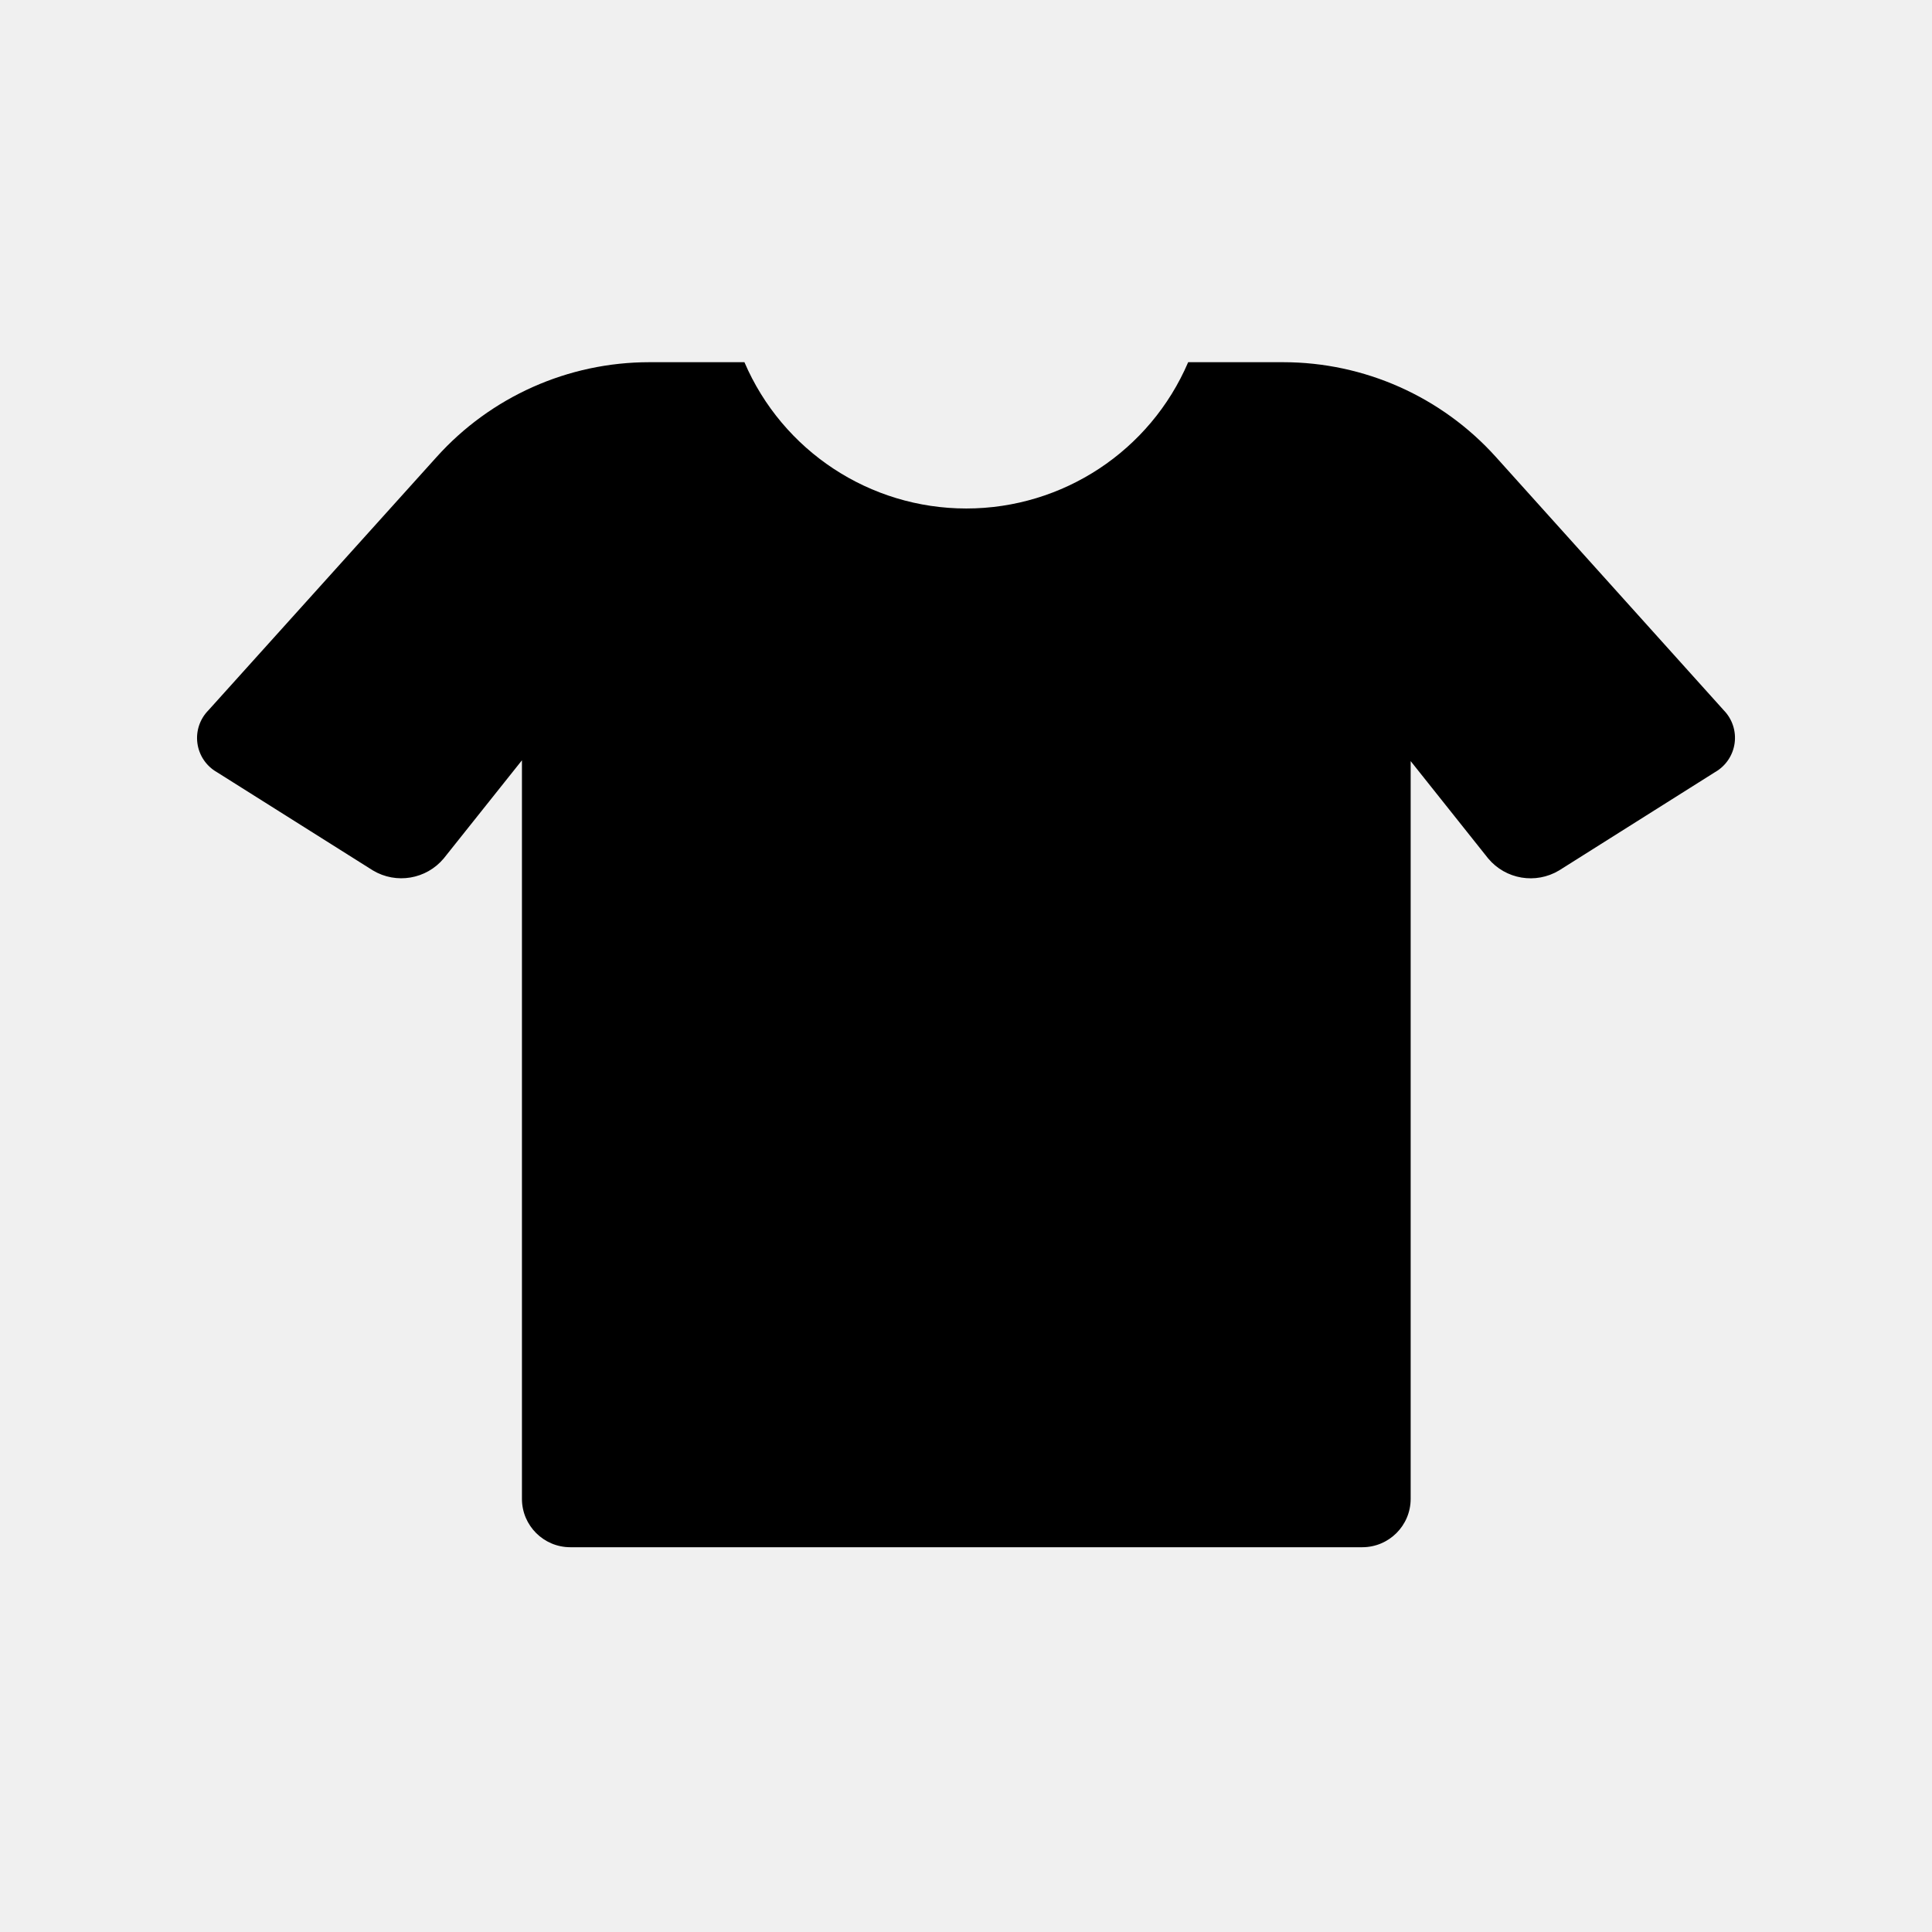
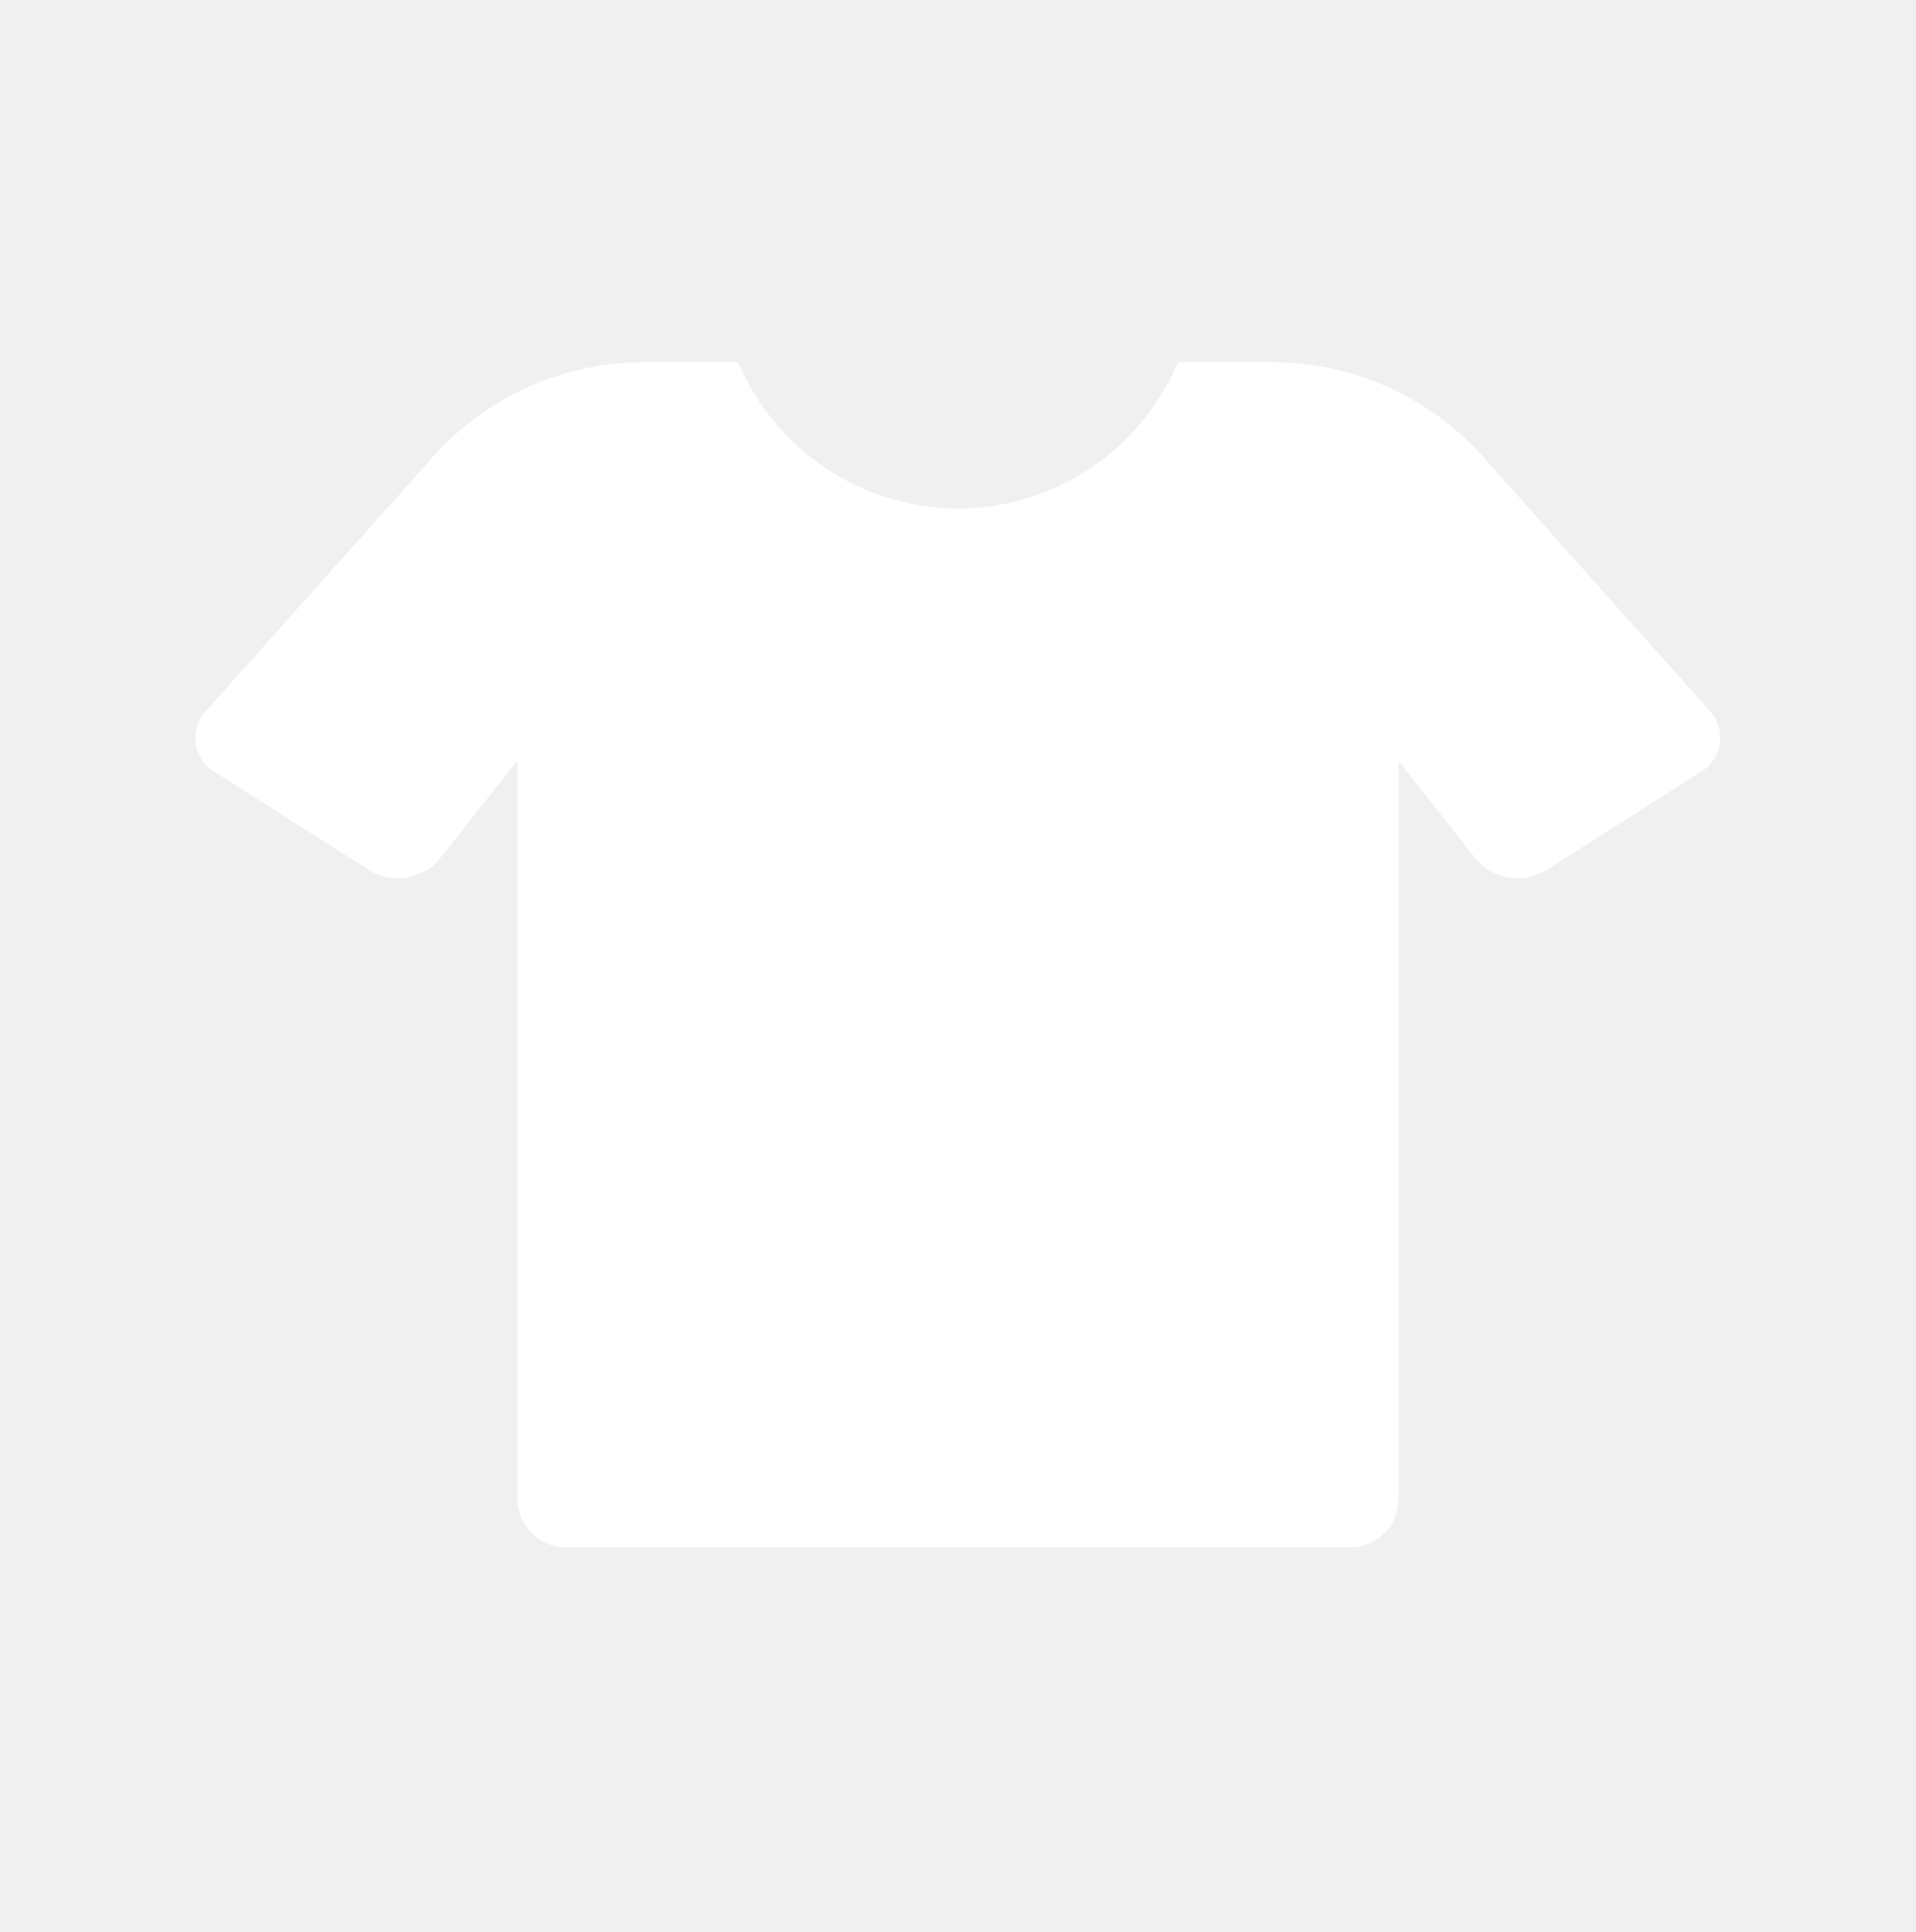
- <svg xmlns="http://www.w3.org/2000/svg" fill="#000000" width="800px" height="800px" viewBox="-1 0 19 19" class="cf-icon-svg">
-   <path d="m15.867 7.593-1.534.967a.544.544 0 0 1-.698-.118l-.762-.957v7.256a.476.476 0 0 1-.475.475h-7.79a.476.476 0 0 1-.475-.475V7.477l-.769.965a.544.544 0 0 1-.697.118l-1.535-.967a.387.387 0 0 1-.083-.607l2.245-2.492a2.814 2.814 0 0 1 2.092-.932h.935a2.374 2.374 0 0 0 4.364 0h.934a2.816 2.816 0 0 1 2.093.933l2.24 2.49a.388.388 0 0 1-.085.608z" />
+ <svg xmlns="http://www.w3.org/2000/svg" width="115" height="116" viewBox="0 0 115 116" fill="none">
+   <path d="M102.09 46.357L92.805 52.261C92.131 52.669 91.335 52.821 90.561 52.689C89.786 52.557 89.083 52.15 88.58 51.541L83.968 45.698V89.998C83.967 90.766 83.663 91.503 83.124 92.046C82.585 92.59 81.855 92.896 81.093 92.898H33.943C33.181 92.896 32.451 92.59 31.912 92.046C31.373 91.503 31.07 90.766 31.068 89.998V45.649L26.414 51.541C25.911 52.148 25.21 52.554 24.436 52.686C23.663 52.818 22.868 52.667 22.195 52.261L12.904 46.357C12.594 46.177 12.328 45.928 12.128 45.628C11.928 45.329 11.799 44.987 11.751 44.629C11.702 44.271 11.736 43.907 11.848 43.564C11.961 43.221 12.151 42.909 12.402 42.651L25.99 27.437C27.587 25.646 29.54 24.214 31.721 23.234C33.903 22.254 36.264 21.747 38.652 21.747H44.311C45.419 24.354 47.261 26.576 49.608 28.137C51.956 29.698 54.706 30.531 57.518 30.531C60.33 30.531 63.08 29.698 65.428 28.137C67.775 26.576 69.617 24.354 70.725 21.747H76.378C78.768 21.748 81.13 22.255 83.313 23.236C85.495 24.218 87.448 25.651 89.046 27.443L102.604 42.645C102.855 42.904 103.044 43.218 103.155 43.561C103.267 43.905 103.3 44.27 103.25 44.629C103.201 44.987 103.07 45.329 102.869 45.629C102.668 45.928 102.401 46.178 102.09 46.357Z" fill="white" />
</svg>
